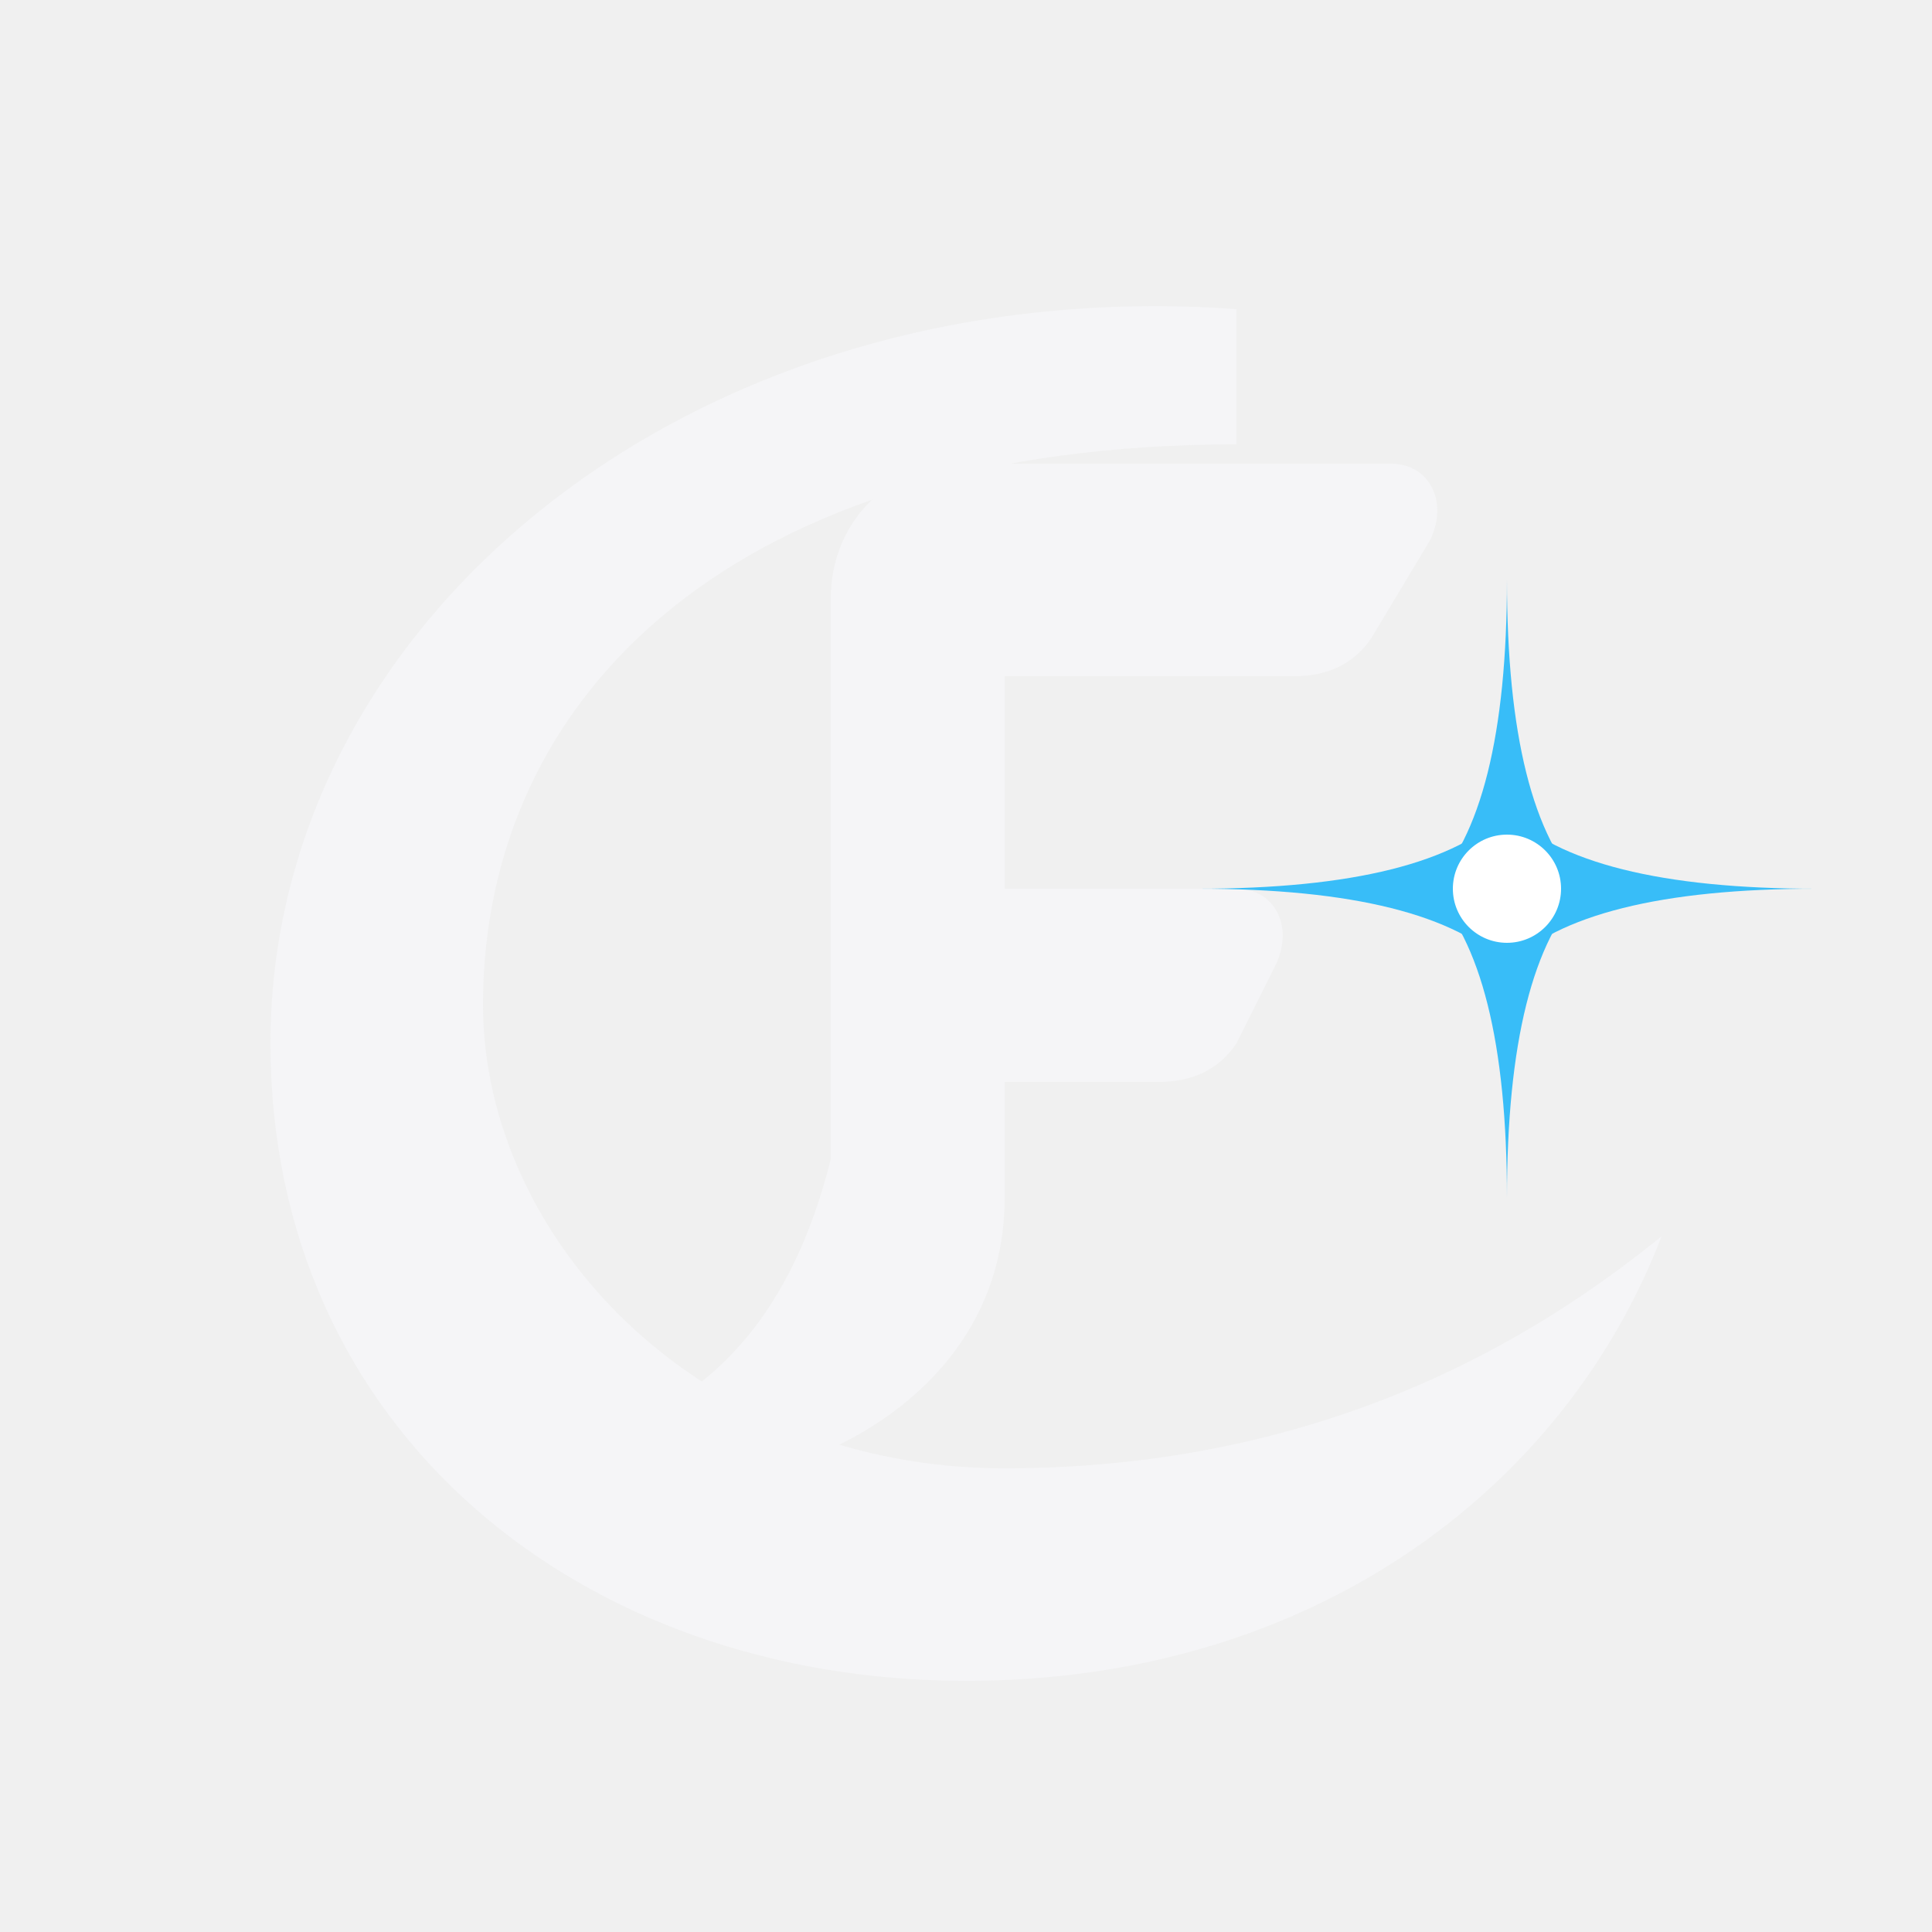
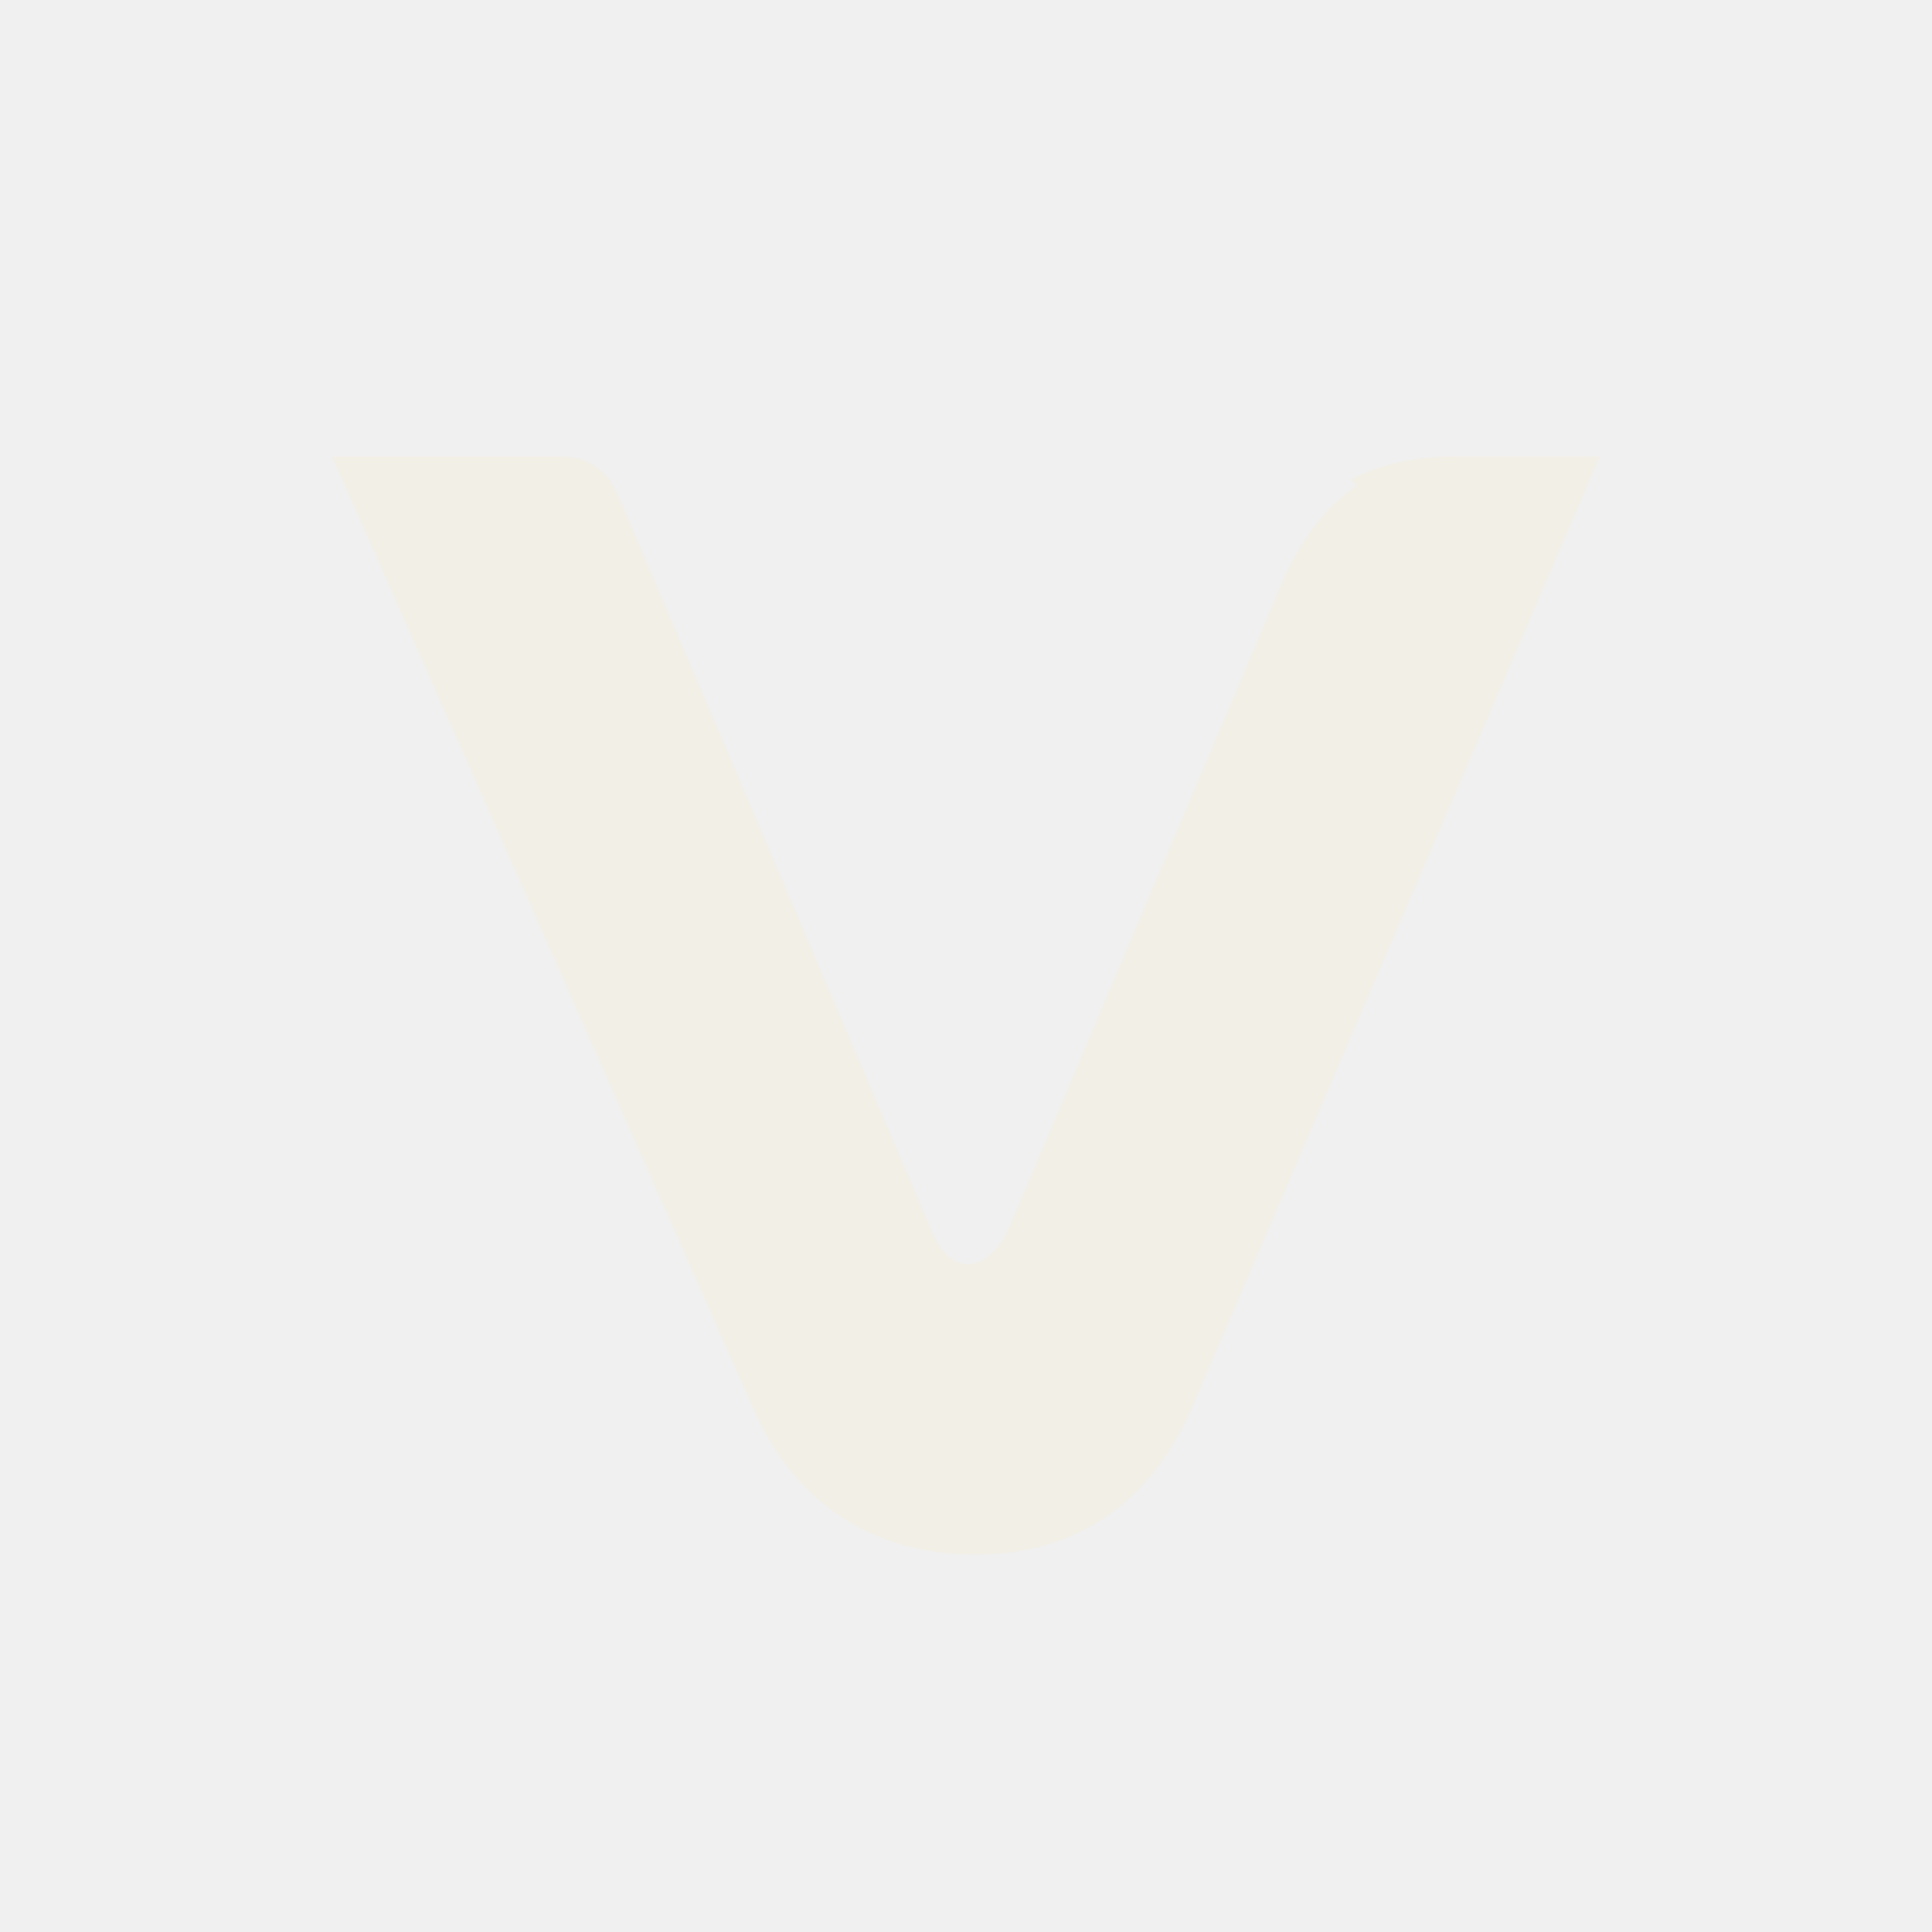
- <svg xmlns="http://www.w3.org/2000/svg" width="100" height="100" viewBox="0 0 100 100" fill="none">
-   <path d="M 64 16 C 36 14 14 32 14 54 C 14 74 30 87 50 87 C 68 87 81 77 86 64 C 81 68 70 76 52 76 C 36 76 25 64 25 52 C 25 36 38 23 64 23 Z" fill="#f5f5f7" />
-   <path d="M 32 74 C 37 72 41 68 43 60 L 43 31 C 43 27 46 24 50 24 L 72 24 C 74 24 75 26 74 28 L 71 33 C 70 34.5 68.5 35 67 35 L 52 35 L 52 46 L 64 46 C 66 46 67 48 66 50 L 64 54 C 63 55.5 61.5 56 60 56 L 52 56 L 52 62 C 52 72 42 77 34 77 C 32 77 30 76.5 30 76.5 C 31 75.5 31.8 74.8 32 74 Z" fill="#f5f5f7" />
-   <path d="M 78 30 Q 78 42 74 46 Q 78 50 78 62 Q 78 50 82 46 Q 78 42 78 30 Z" fill="#38bdf8" />
-   <path d="M 62 46 Q 74 46 78 42 Q 82 46 94 46 Q 82 46 78 50 Q 74 46 62 46 Z" fill="#38bdf8" />
-   <circle cx="78" cy="46" r="2.8" fill="#ffffff" />
+ <svg xmlns="http://www.w3.org/2000/svg" width="1024" height="1024" viewBox="0 0 1024 1024" fill="none" role="img" aria-labelledby="title desc">
+   <path fill="#F2EFE7" d="M176 242H298C312 242 322 249 328 263L493 650C498 663 505 670 513 670C522 670 530 662 536 648L679 310C696 270 725 242 770 242H848L632 746C610 797 570 824 517 824C463 824 421 797 399 746L176 242Z" />
+   <path fill="#F2EFE7" d="M848 242L752 466C723 535 677 573 611 573H568L616 459H636C654 459 667 446 676 424L712 338C728 299 731 269 716 254C732 246 750 242 770 242H848Z" />
</svg>
